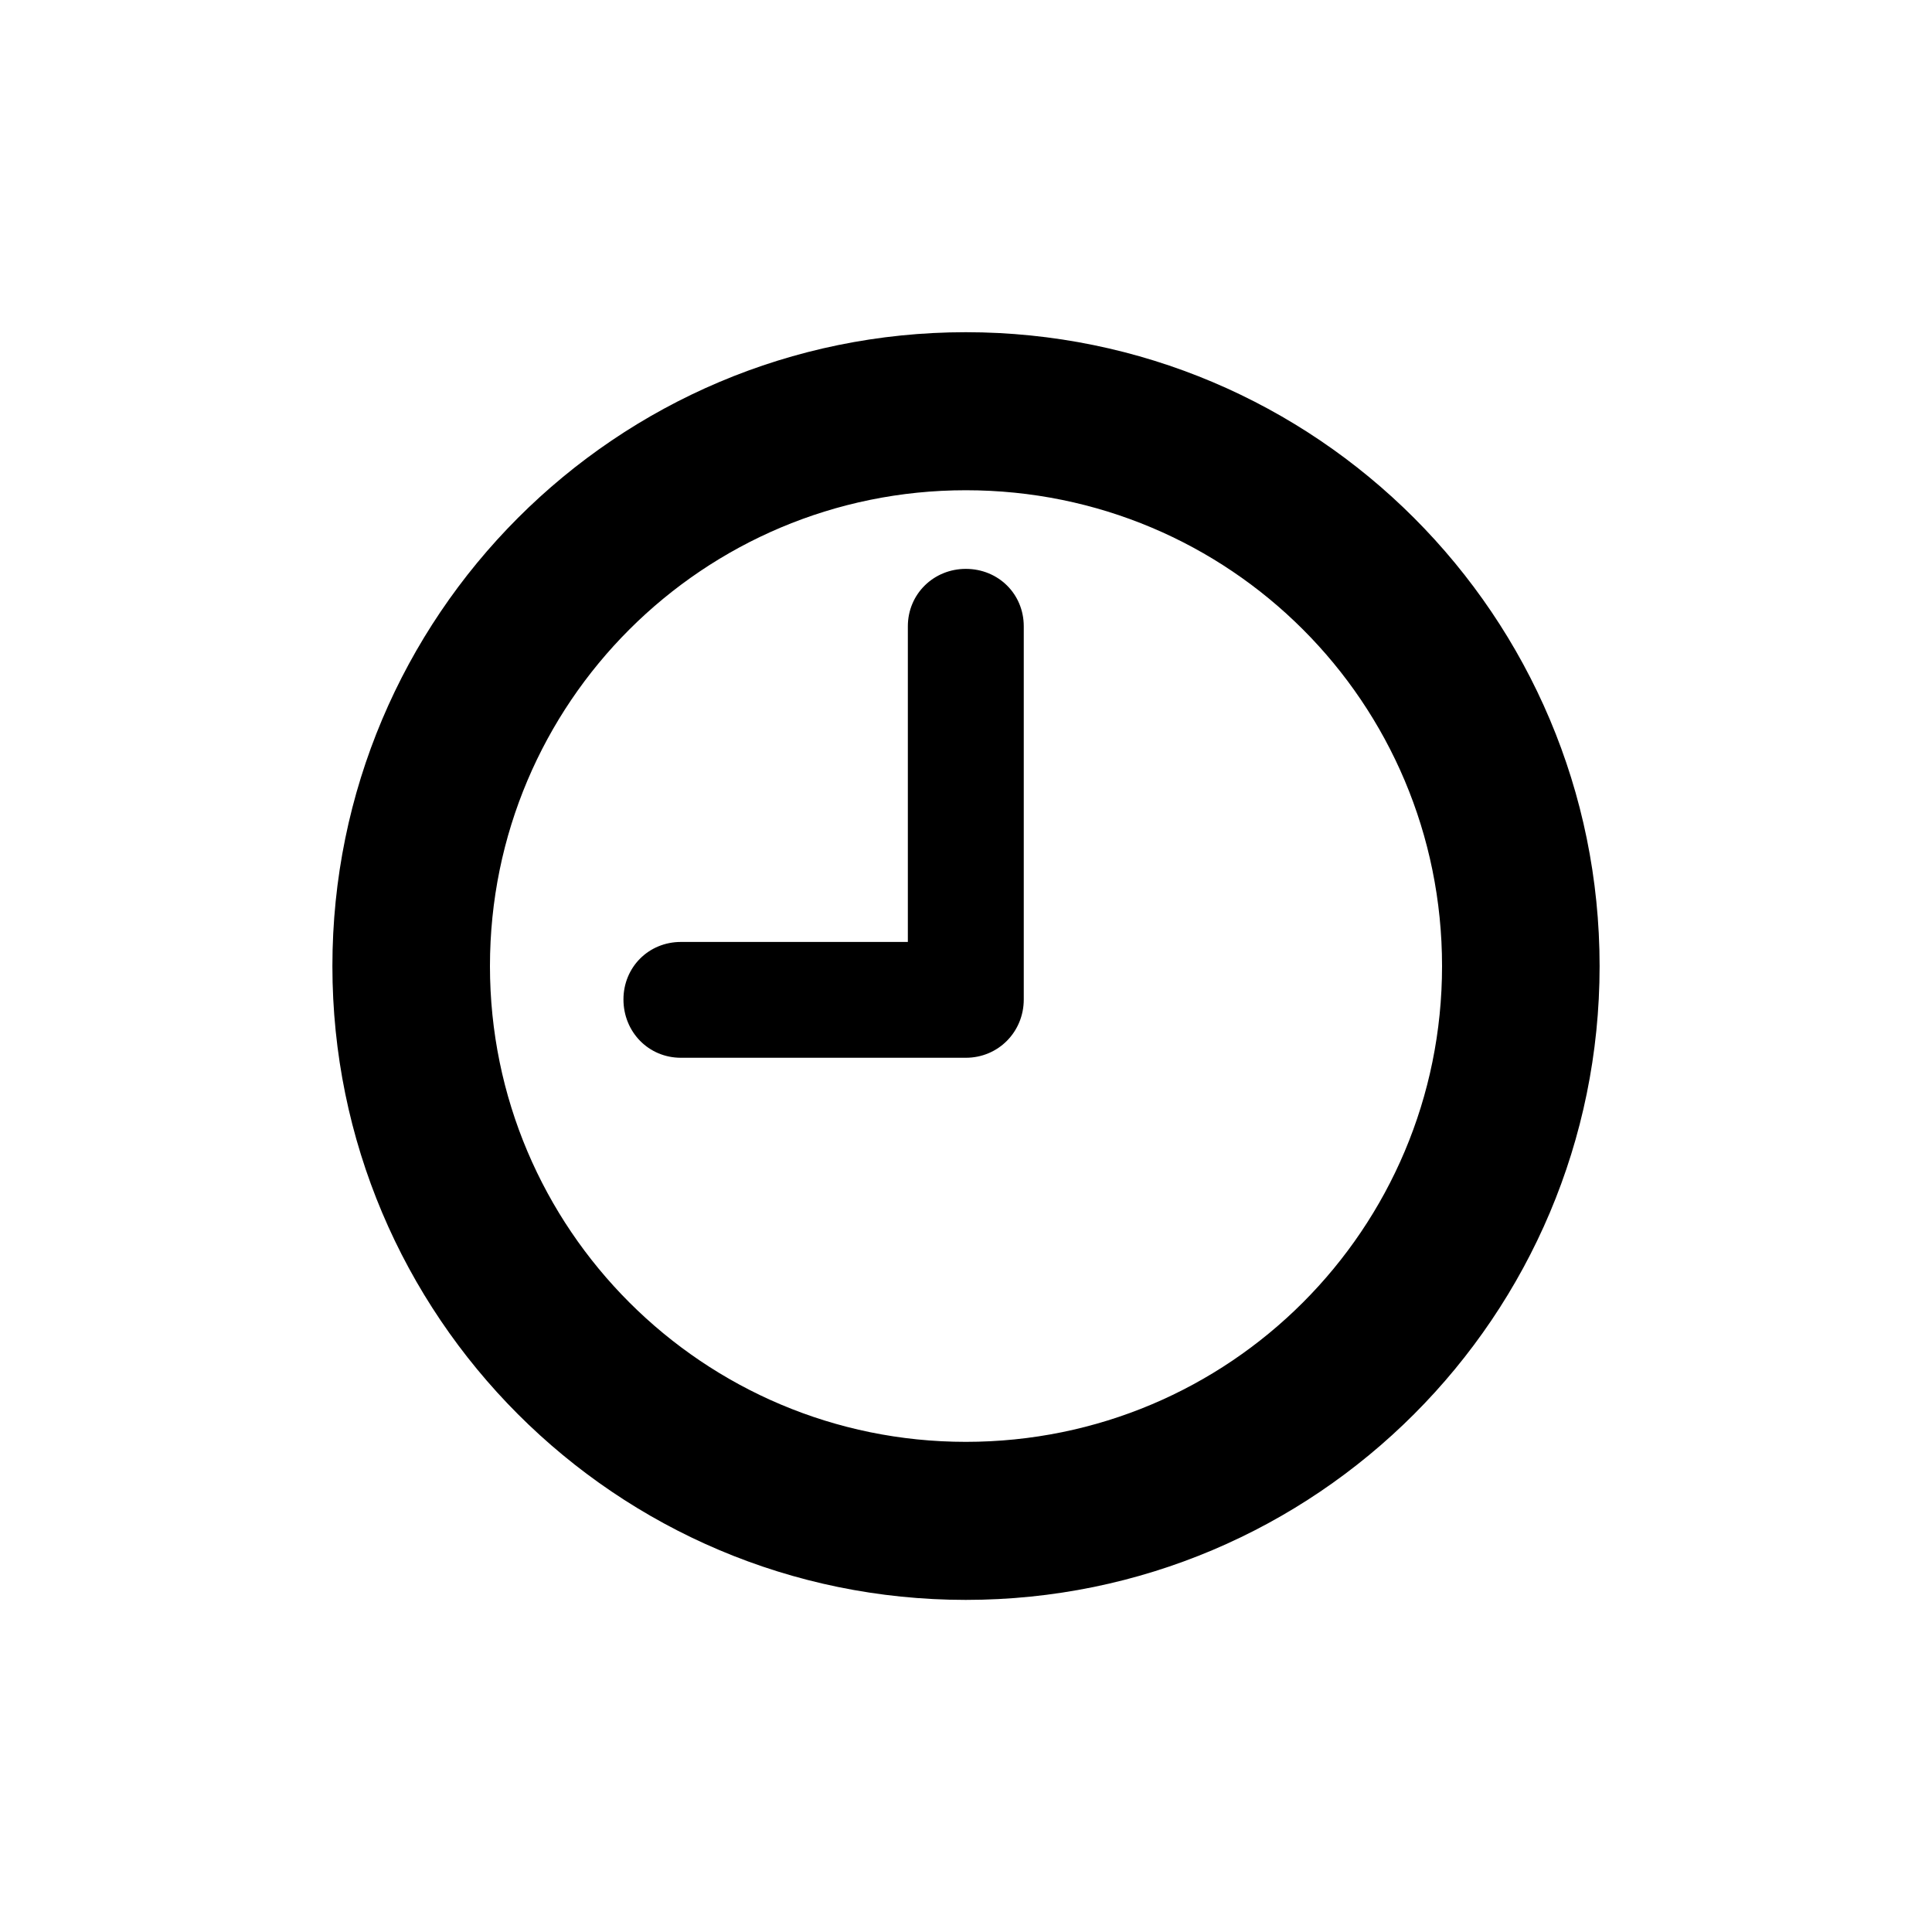
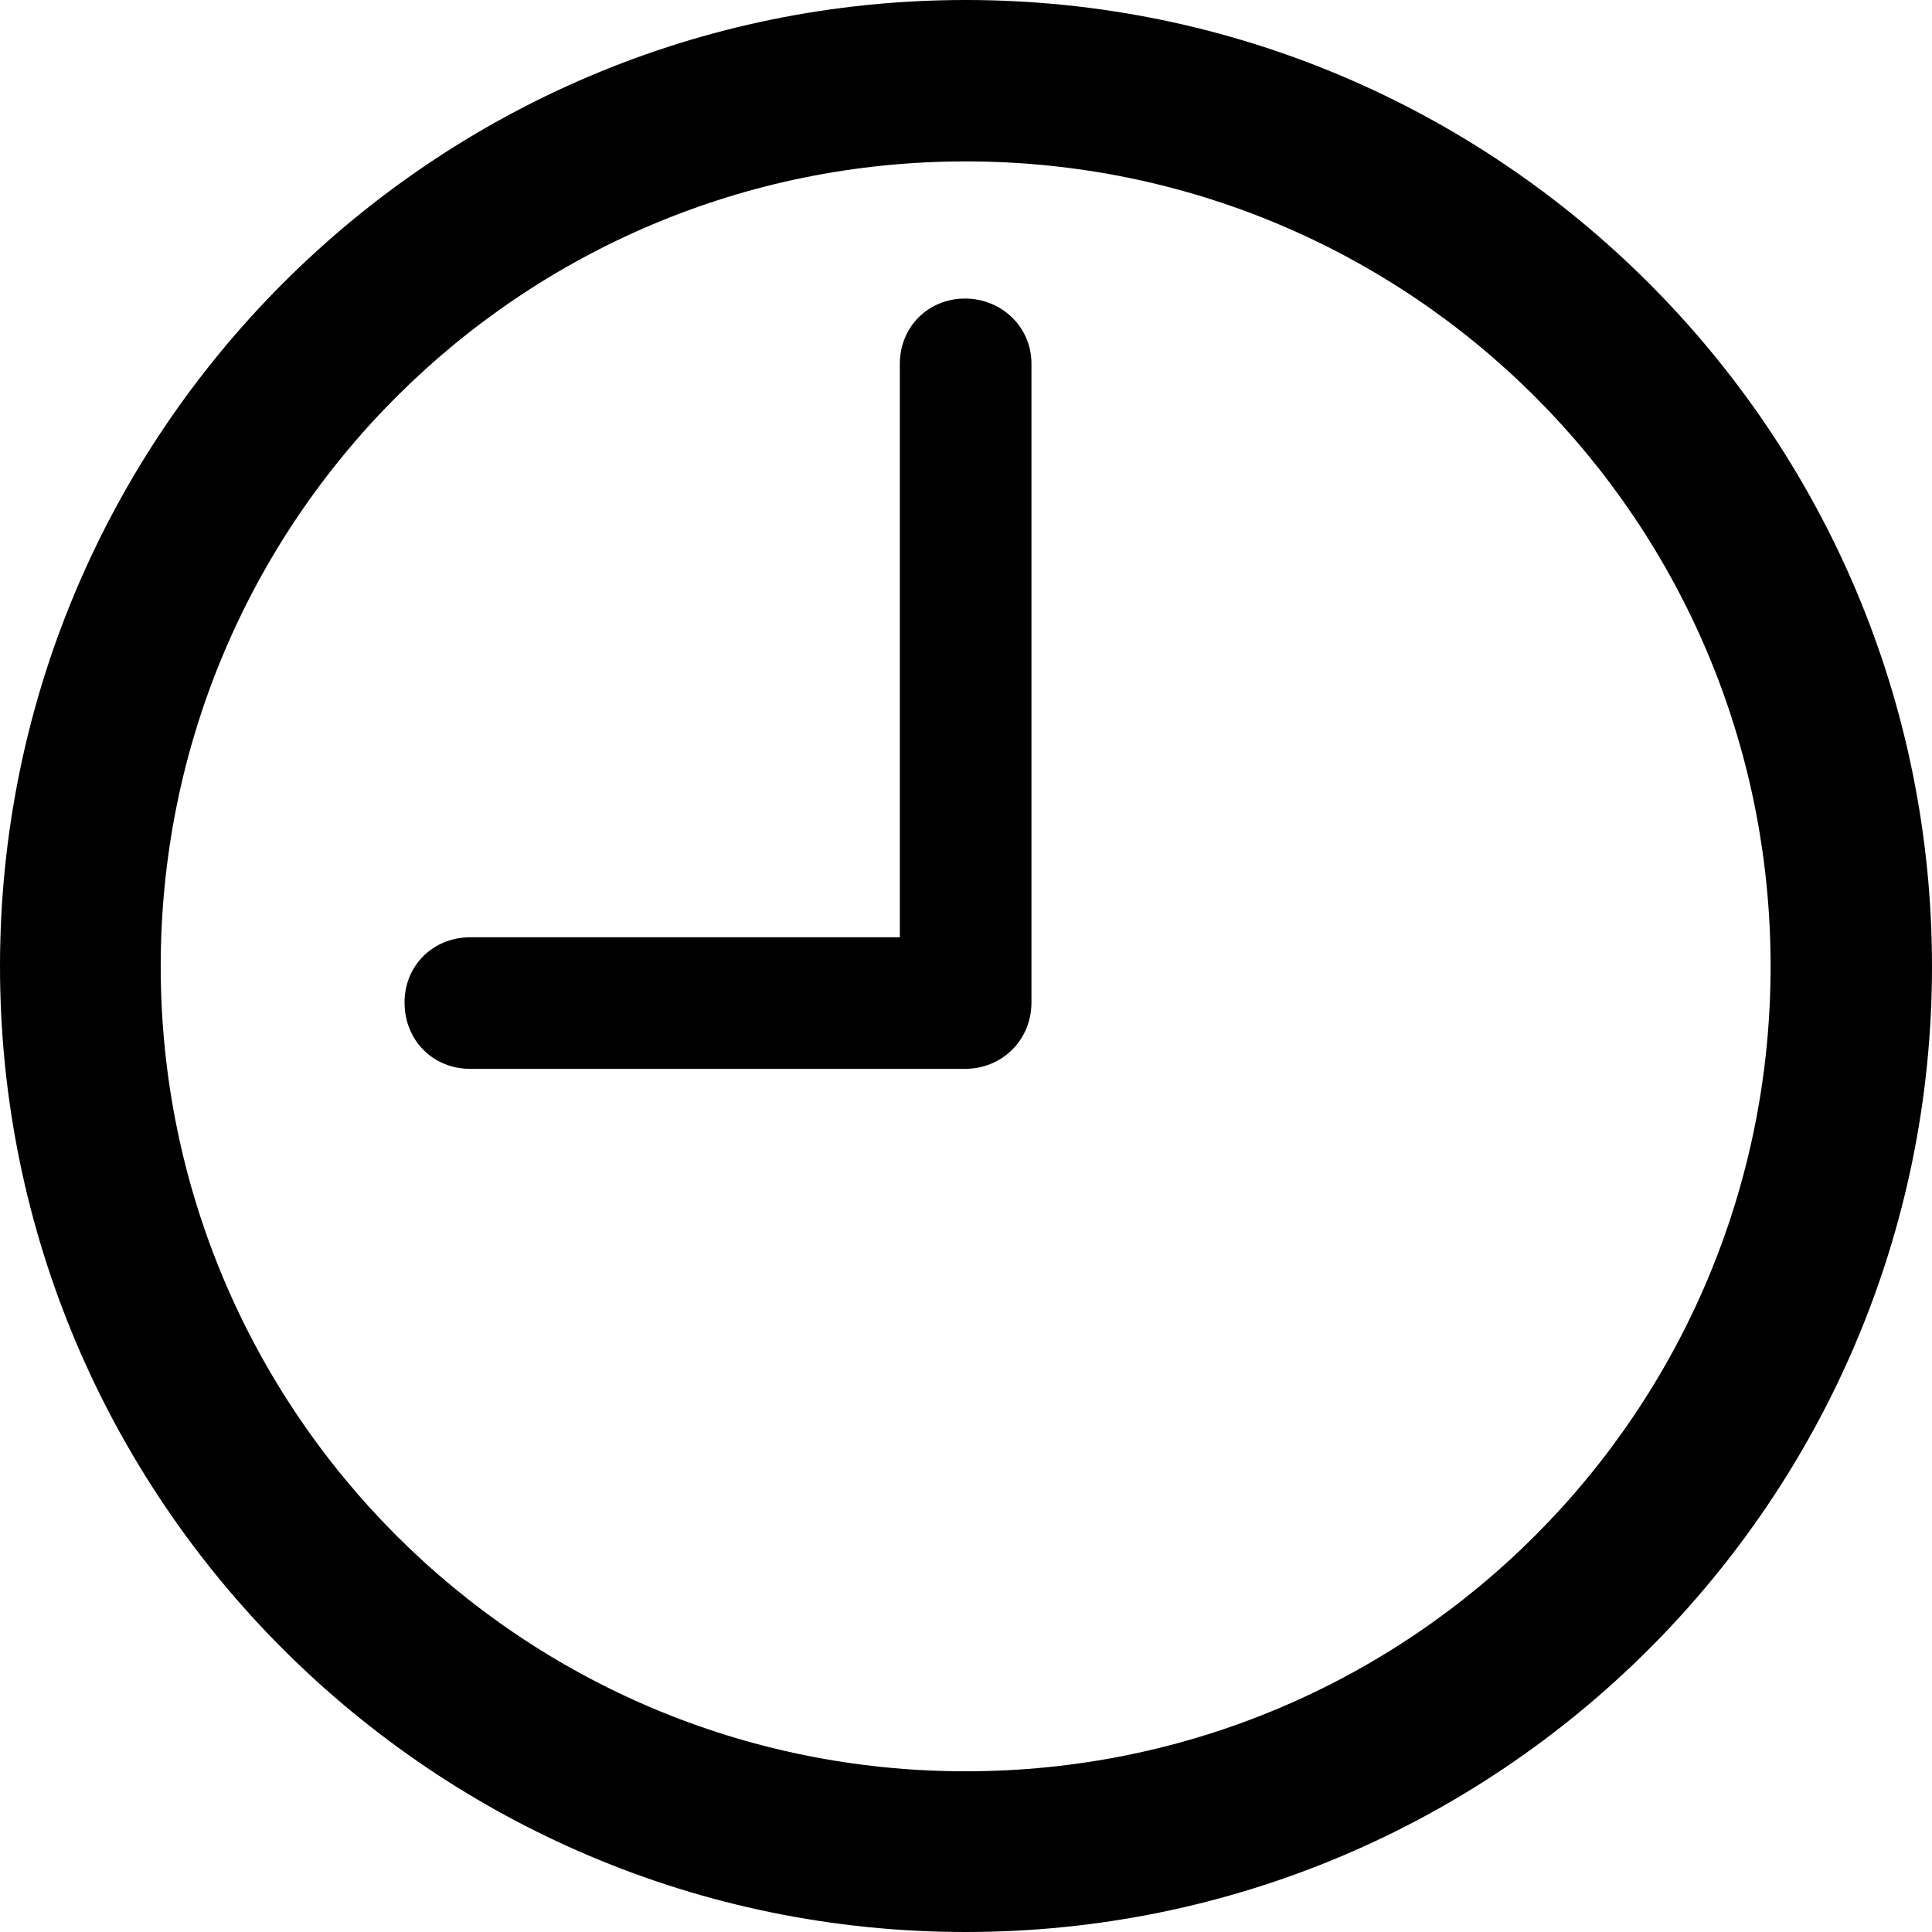
- <svg xmlns="http://www.w3.org/2000/svg" width="20" height="20" viewBox="0 0 20 20" fill="currentColor">
-   <path d="M9.998 16.562C13.624 16.562 16.559 13.622 16.559 10.001C16.559 6.379 13.624 3.439 9.998 3.439C6.376 3.439 3.441 6.379 3.441 10.001C3.441 13.622 6.376 16.562 9.998 16.562ZM9.998 14.926C7.281 14.926 5.072 12.722 5.072 10.001C5.072 7.274 7.281 5.075 9.998 5.075C12.729 5.075 14.928 7.274 14.928 10.001C14.928 12.722 12.729 14.926 9.998 14.926ZM7.049 10.95H9.998C10.334 10.95 10.598 10.682 10.598 10.346V6.484C10.598 6.148 10.334 5.889 9.998 5.889C9.666 5.889 9.398 6.148 9.398 6.484V9.751H7.049C6.713 9.751 6.454 10.014 6.454 10.346C6.454 10.682 6.713 10.95 7.049 10.95Z" fill="currentColor" />
+ <svg xmlns="http://www.w3.org/2000/svg" viewBox="2.45 2.84 27.89 27.89" width="27.89" height="27.89" fill="currentColor">
+   <path d="M16.39 30.73C24.09 30.73 30.34 24.49 30.34 16.79C30.34 9.09 24.09 2.84 16.39 2.84C8.70 2.84 2.45 9.09 2.45 16.79C2.45 24.49 8.70 30.73 16.39 30.73ZM16.39 28.41C9.97 28.41 4.77 23.21 4.77 16.79C4.77 10.36 9.97 5.17 16.39 5.17C22.82 5.17 28.01 10.36 28.01 16.79C28.01 23.21 22.82 28.41 16.39 28.41ZM9.24 18.27L16.38 18.27C16.91 18.27 17.34 17.86 17.34 17.31L17.34 8.09C17.34 7.56 16.91 7.15 16.38 7.15C15.85 7.15 15.44 7.56 15.44 8.09L15.44 16.37L9.24 16.37C8.70 16.37 8.29 16.78 8.29 17.31C8.29 17.86 8.70 18.27 9.24 18.27Z" />
</svg>
